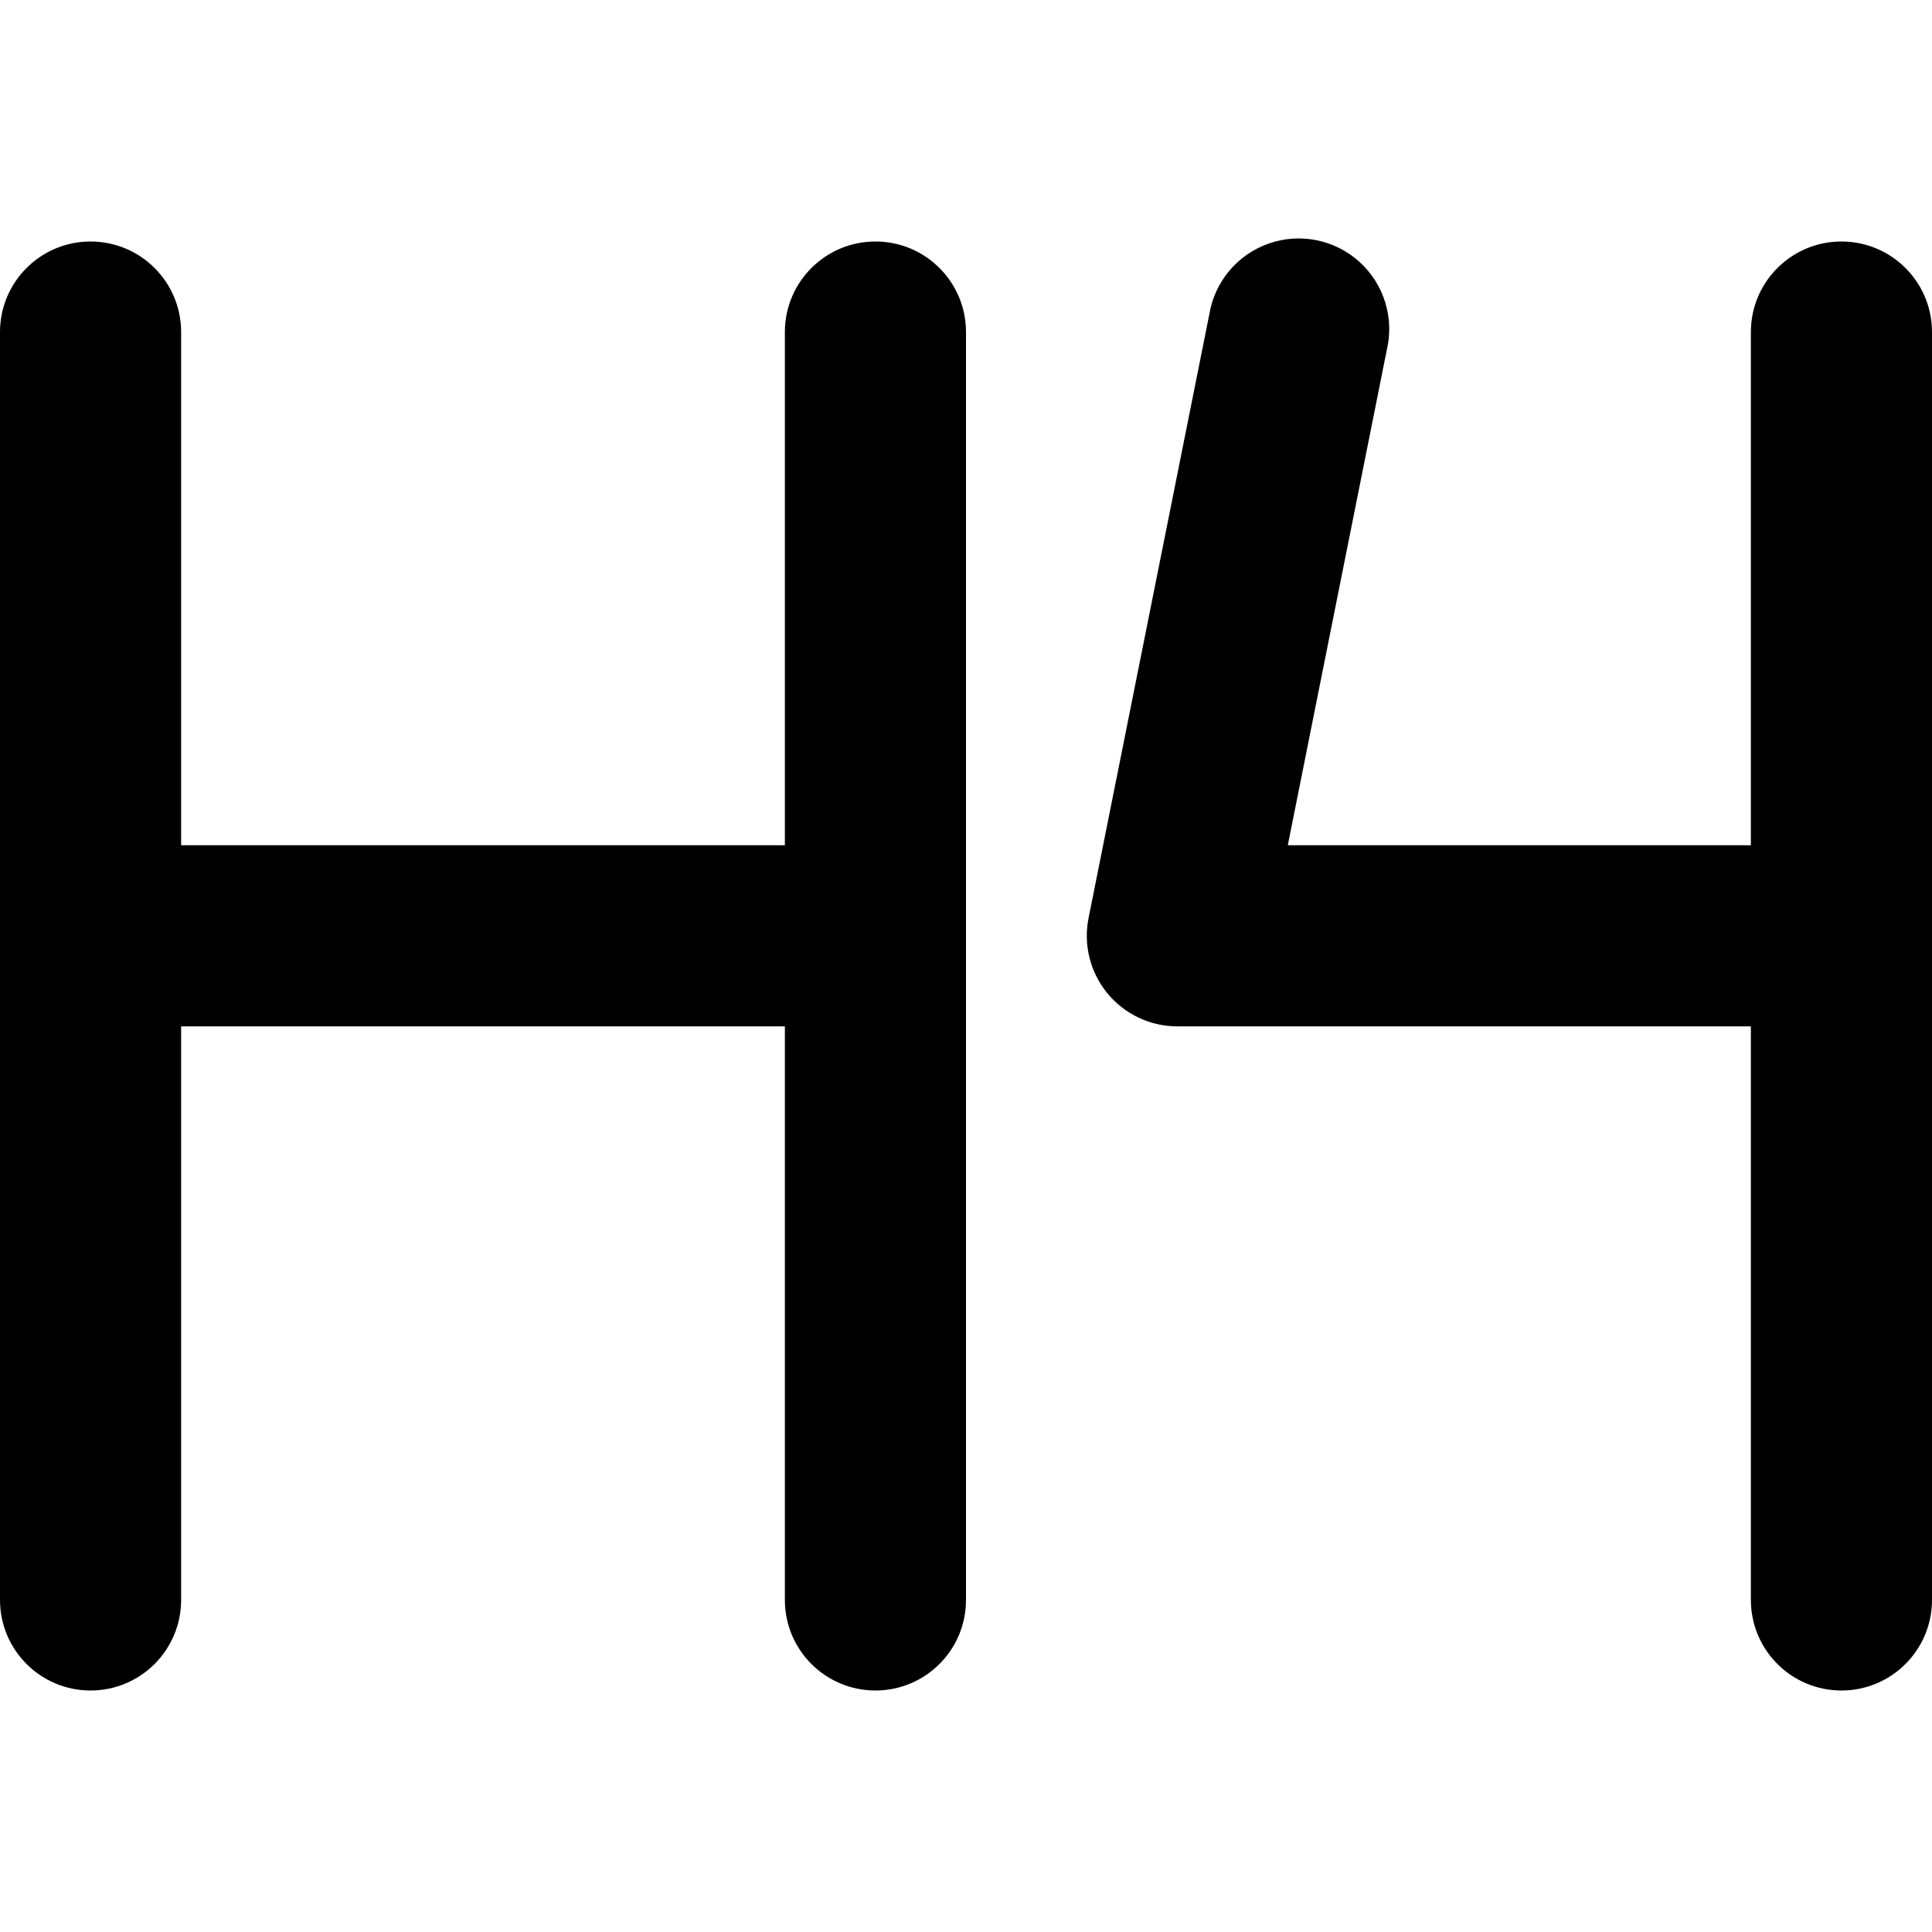
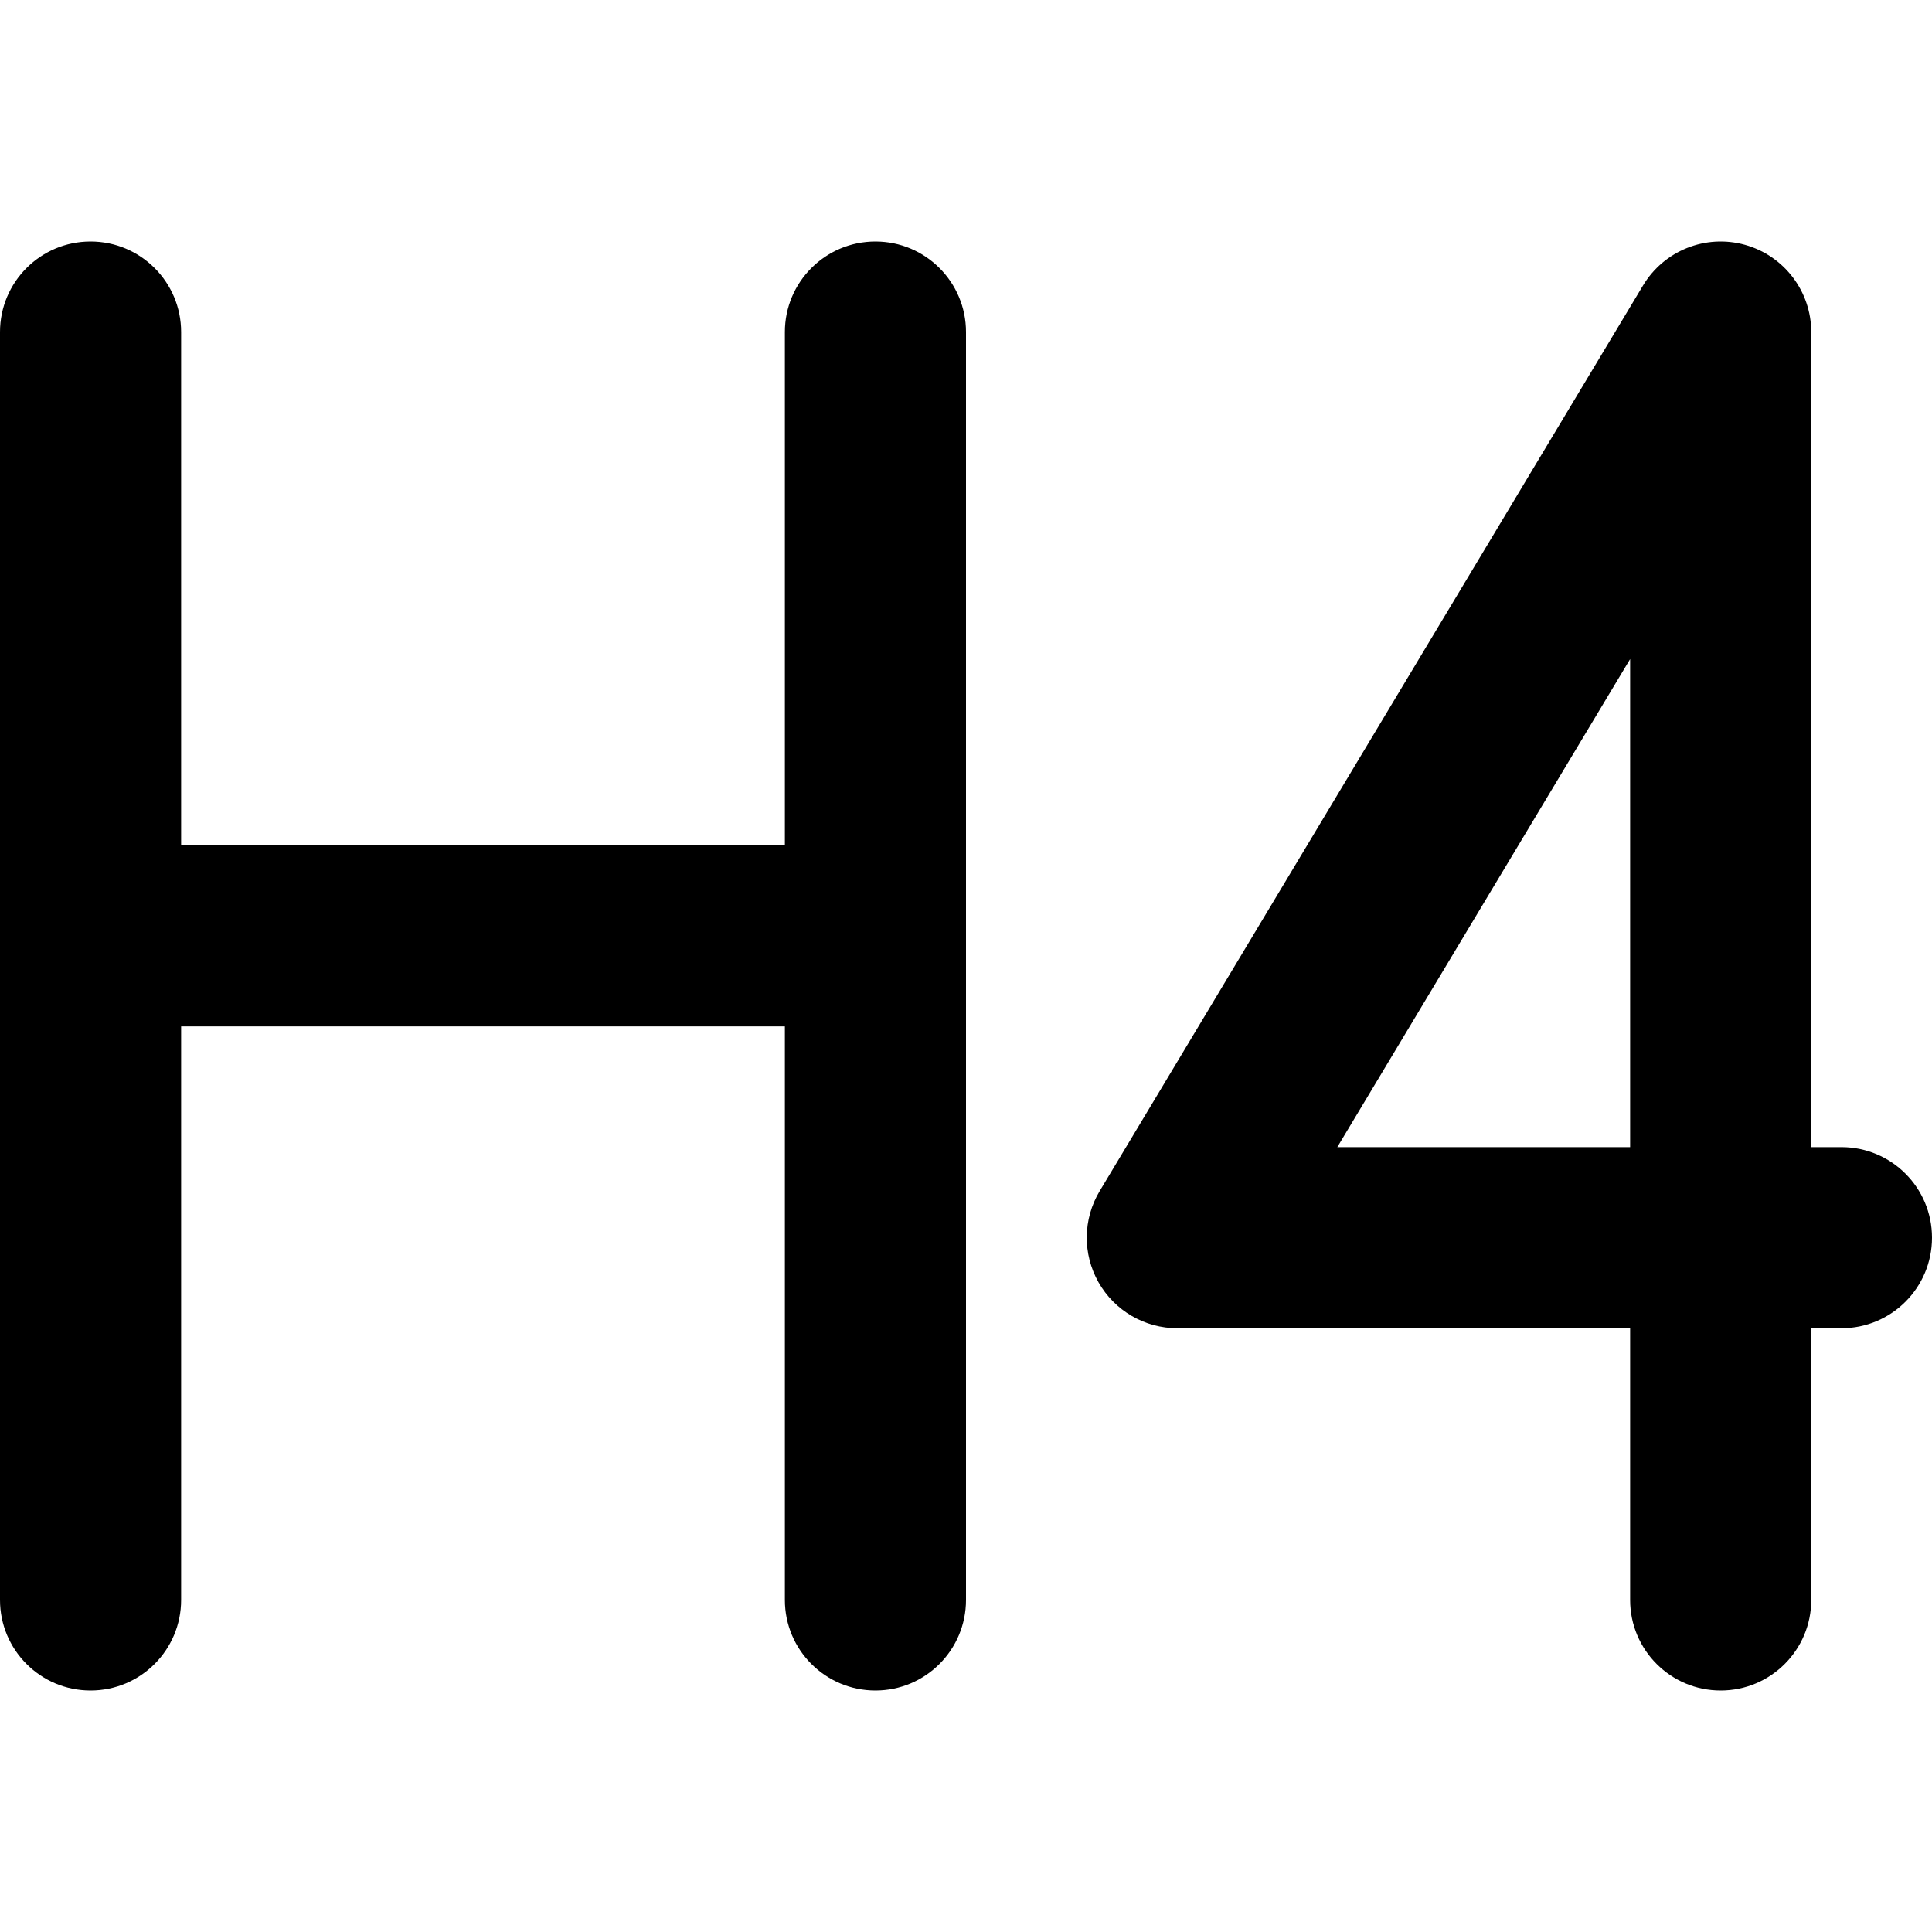
<svg xmlns="http://www.w3.org/2000/svg" fill="currentColor" class="ai" viewBox="0 0 16 16">
-   <path d="M11.485 2.897a.75.75 0 1 0-1.47-.294l-1 5a.75.75 0 0 0 .735.897h4.75v4.75a.75.75 0 1 0 1.5 0V2.75a.75.75 0 0 0-1.5 0V7h-3.835zM1.5 2.75a.75.75 0 0 0-1.5 0v10.5a.75.75 0 1 0 1.5 0V8.5h5v4.75a.75.75 0 1 0 1.5 0V2.75a.75.75 0 0 0-1.5 0V7h-5z" />
+   <path d="M15 2.75a.75.75 0 0 0-1.393-.386l-4.5 7.5A.75.75 0 0 0 9.75 11h3.75v2.25a.75.75 0 0 0 1.5 0V11h.25a.75.75 0 0 0 0-1.5H15zm-1.5 2.708V9.5h-2.425zM1.5 2.75a.75.75 0 0 0-1.5 0v10.5a.75.75 0 0 0 1.5 0V8.5h5v4.75a.75.75 0 0 0 1.5 0V2.75a.75.75 0 0 0-1.5 0V7h-5z" />
</svg>
